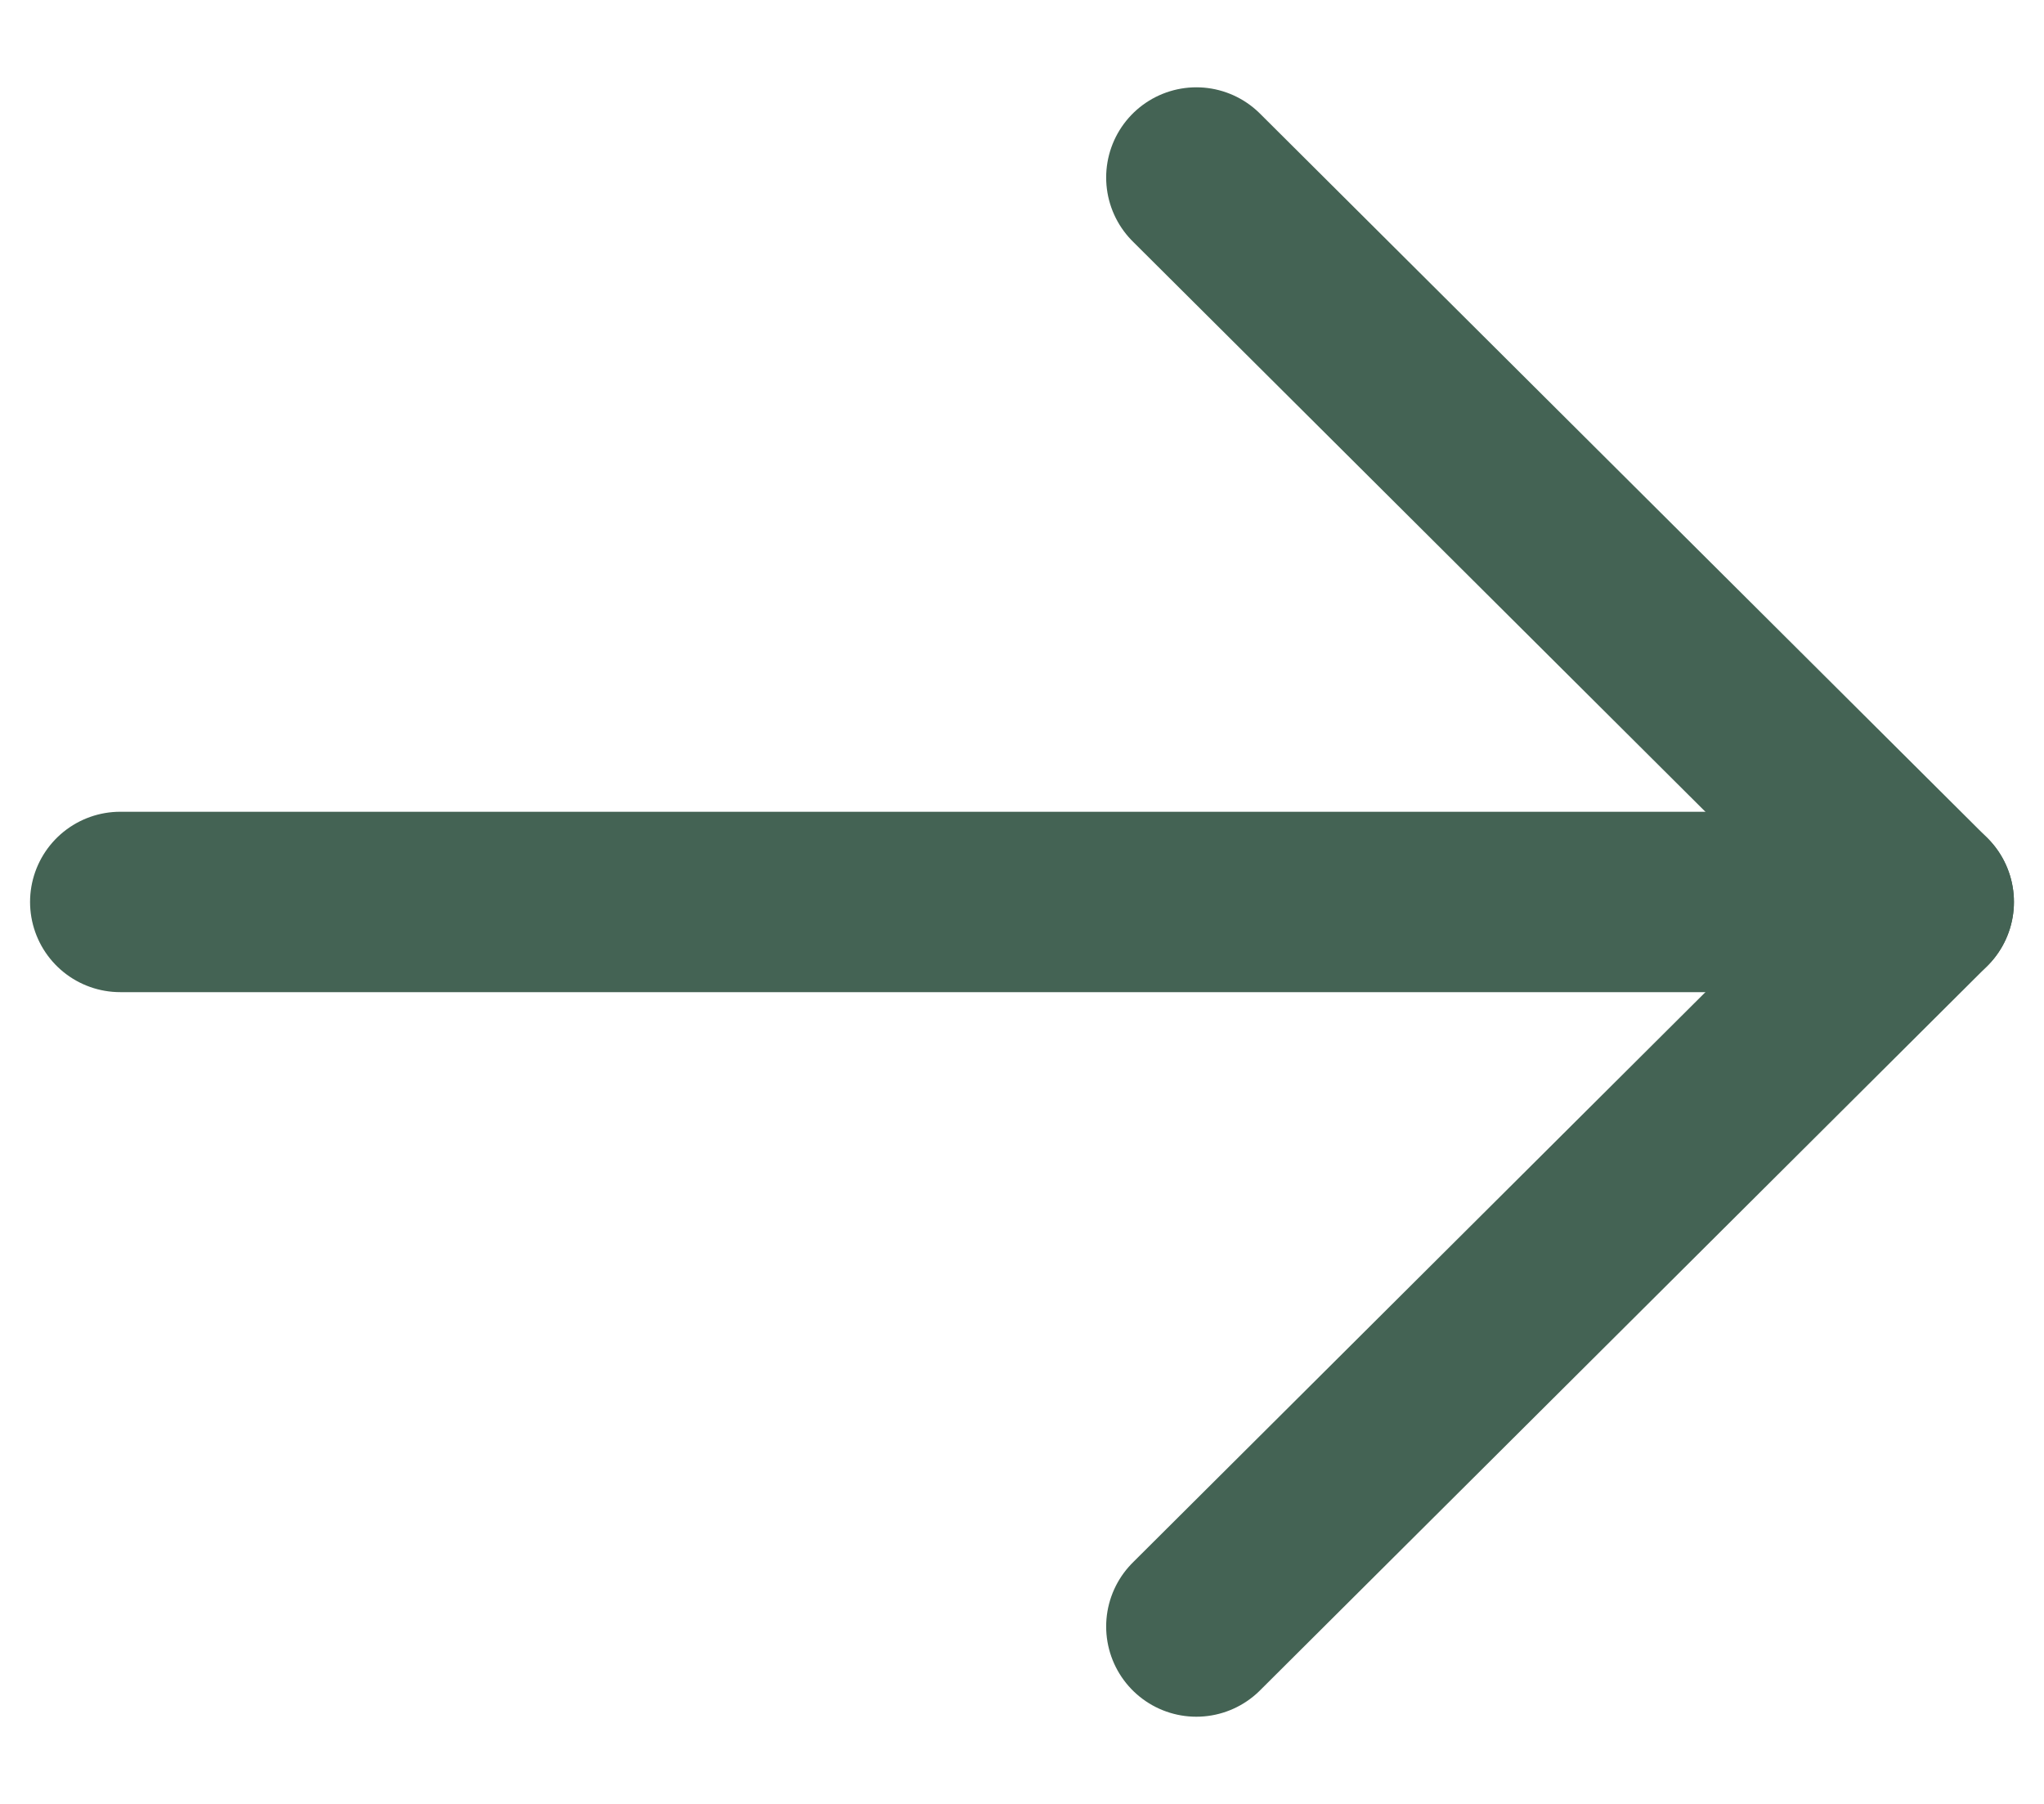
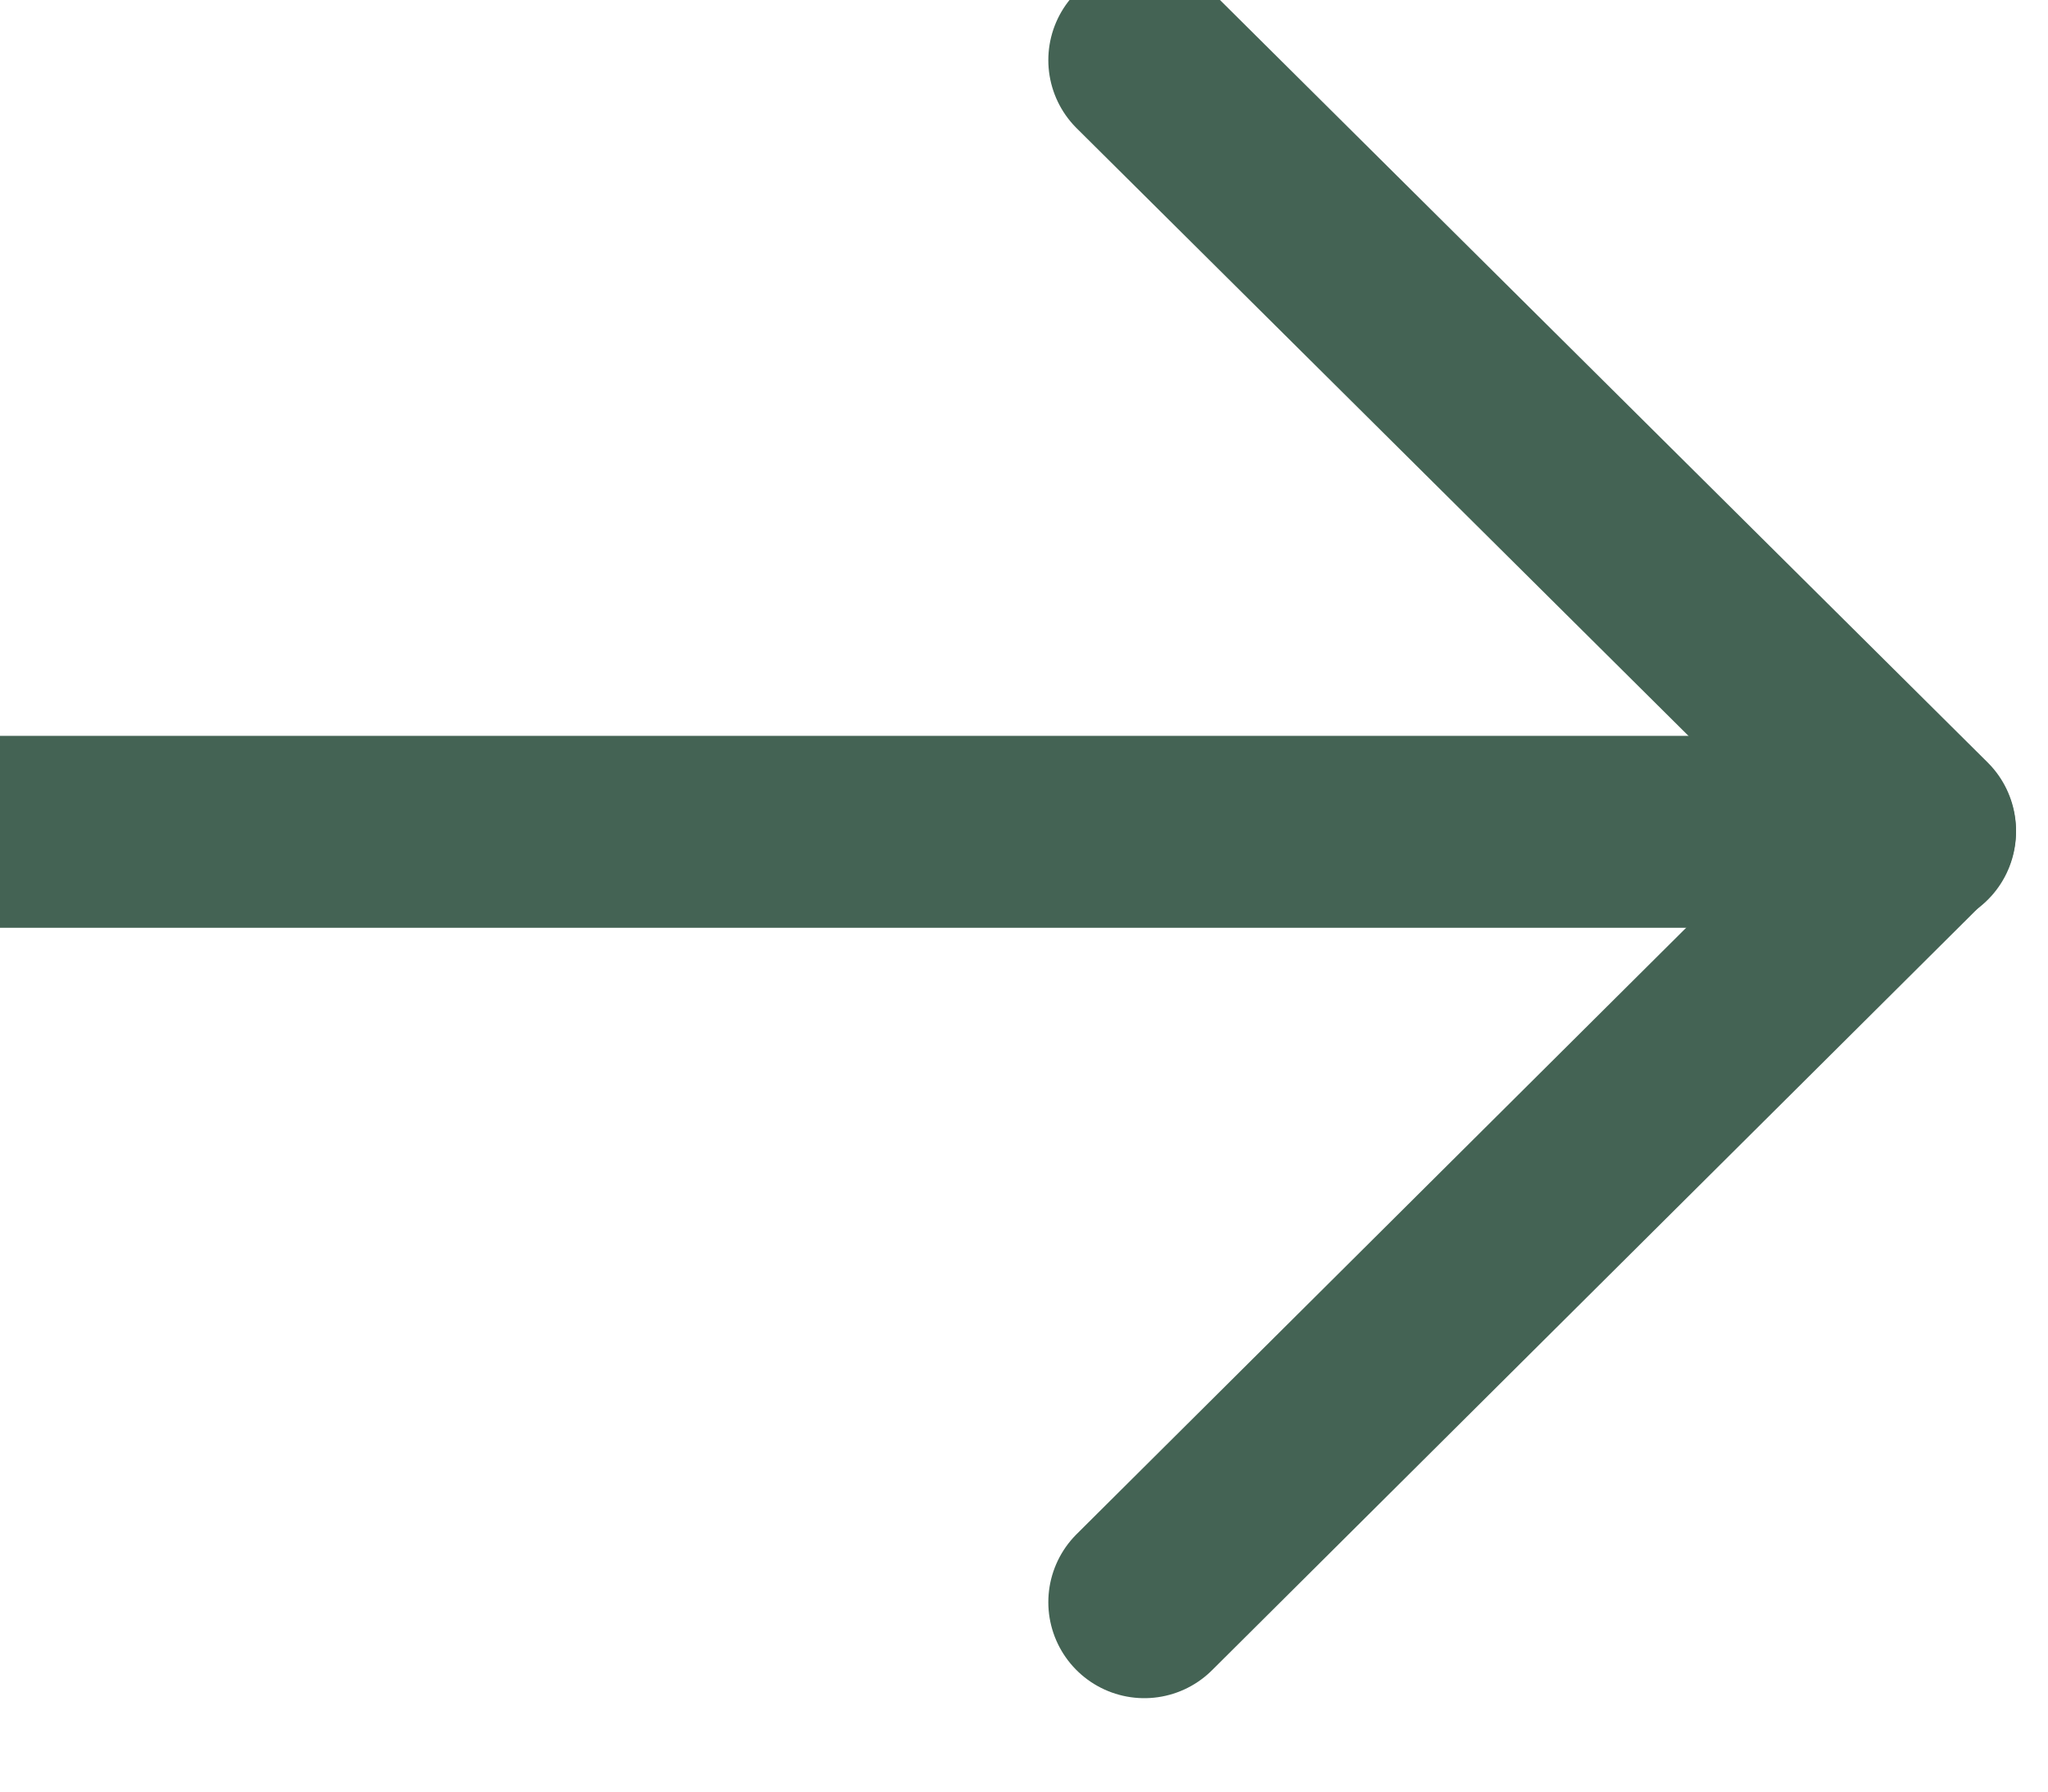
- <svg xmlns="http://www.w3.org/2000/svg" width="17" height="15" viewBox="0 0 17 15" fill="none">
-   <path d="M16 7.5H1" stroke="#446354" stroke-width="1.5" stroke-linecap="round" stroke-linejoin="round" />
-   <path d="M9.95 1.476L16 7.5L9.95 13.525" stroke="#446354" stroke-width="1.5" stroke-linecap="round" stroke-linejoin="round" />
+ <svg xmlns="http://www.w3.org/2000/svg" width="16" height="14" viewBox="0 0 16 14" fill="none">
+   <defs />
+   <path id="Vector" d="M15 6.5L0 6.5" stroke="#446354" stroke-opacity="1" stroke-width="1.5" stroke-linejoin="round" stroke-linecap="round" />
+   <path id="Vector" d="M8.94 0.47L15 6.49L8.94 12.52" stroke="#446354" stroke-opacity="1" stroke-width="1.5" stroke-linejoin="round" stroke-linecap="round" />
</svg>
